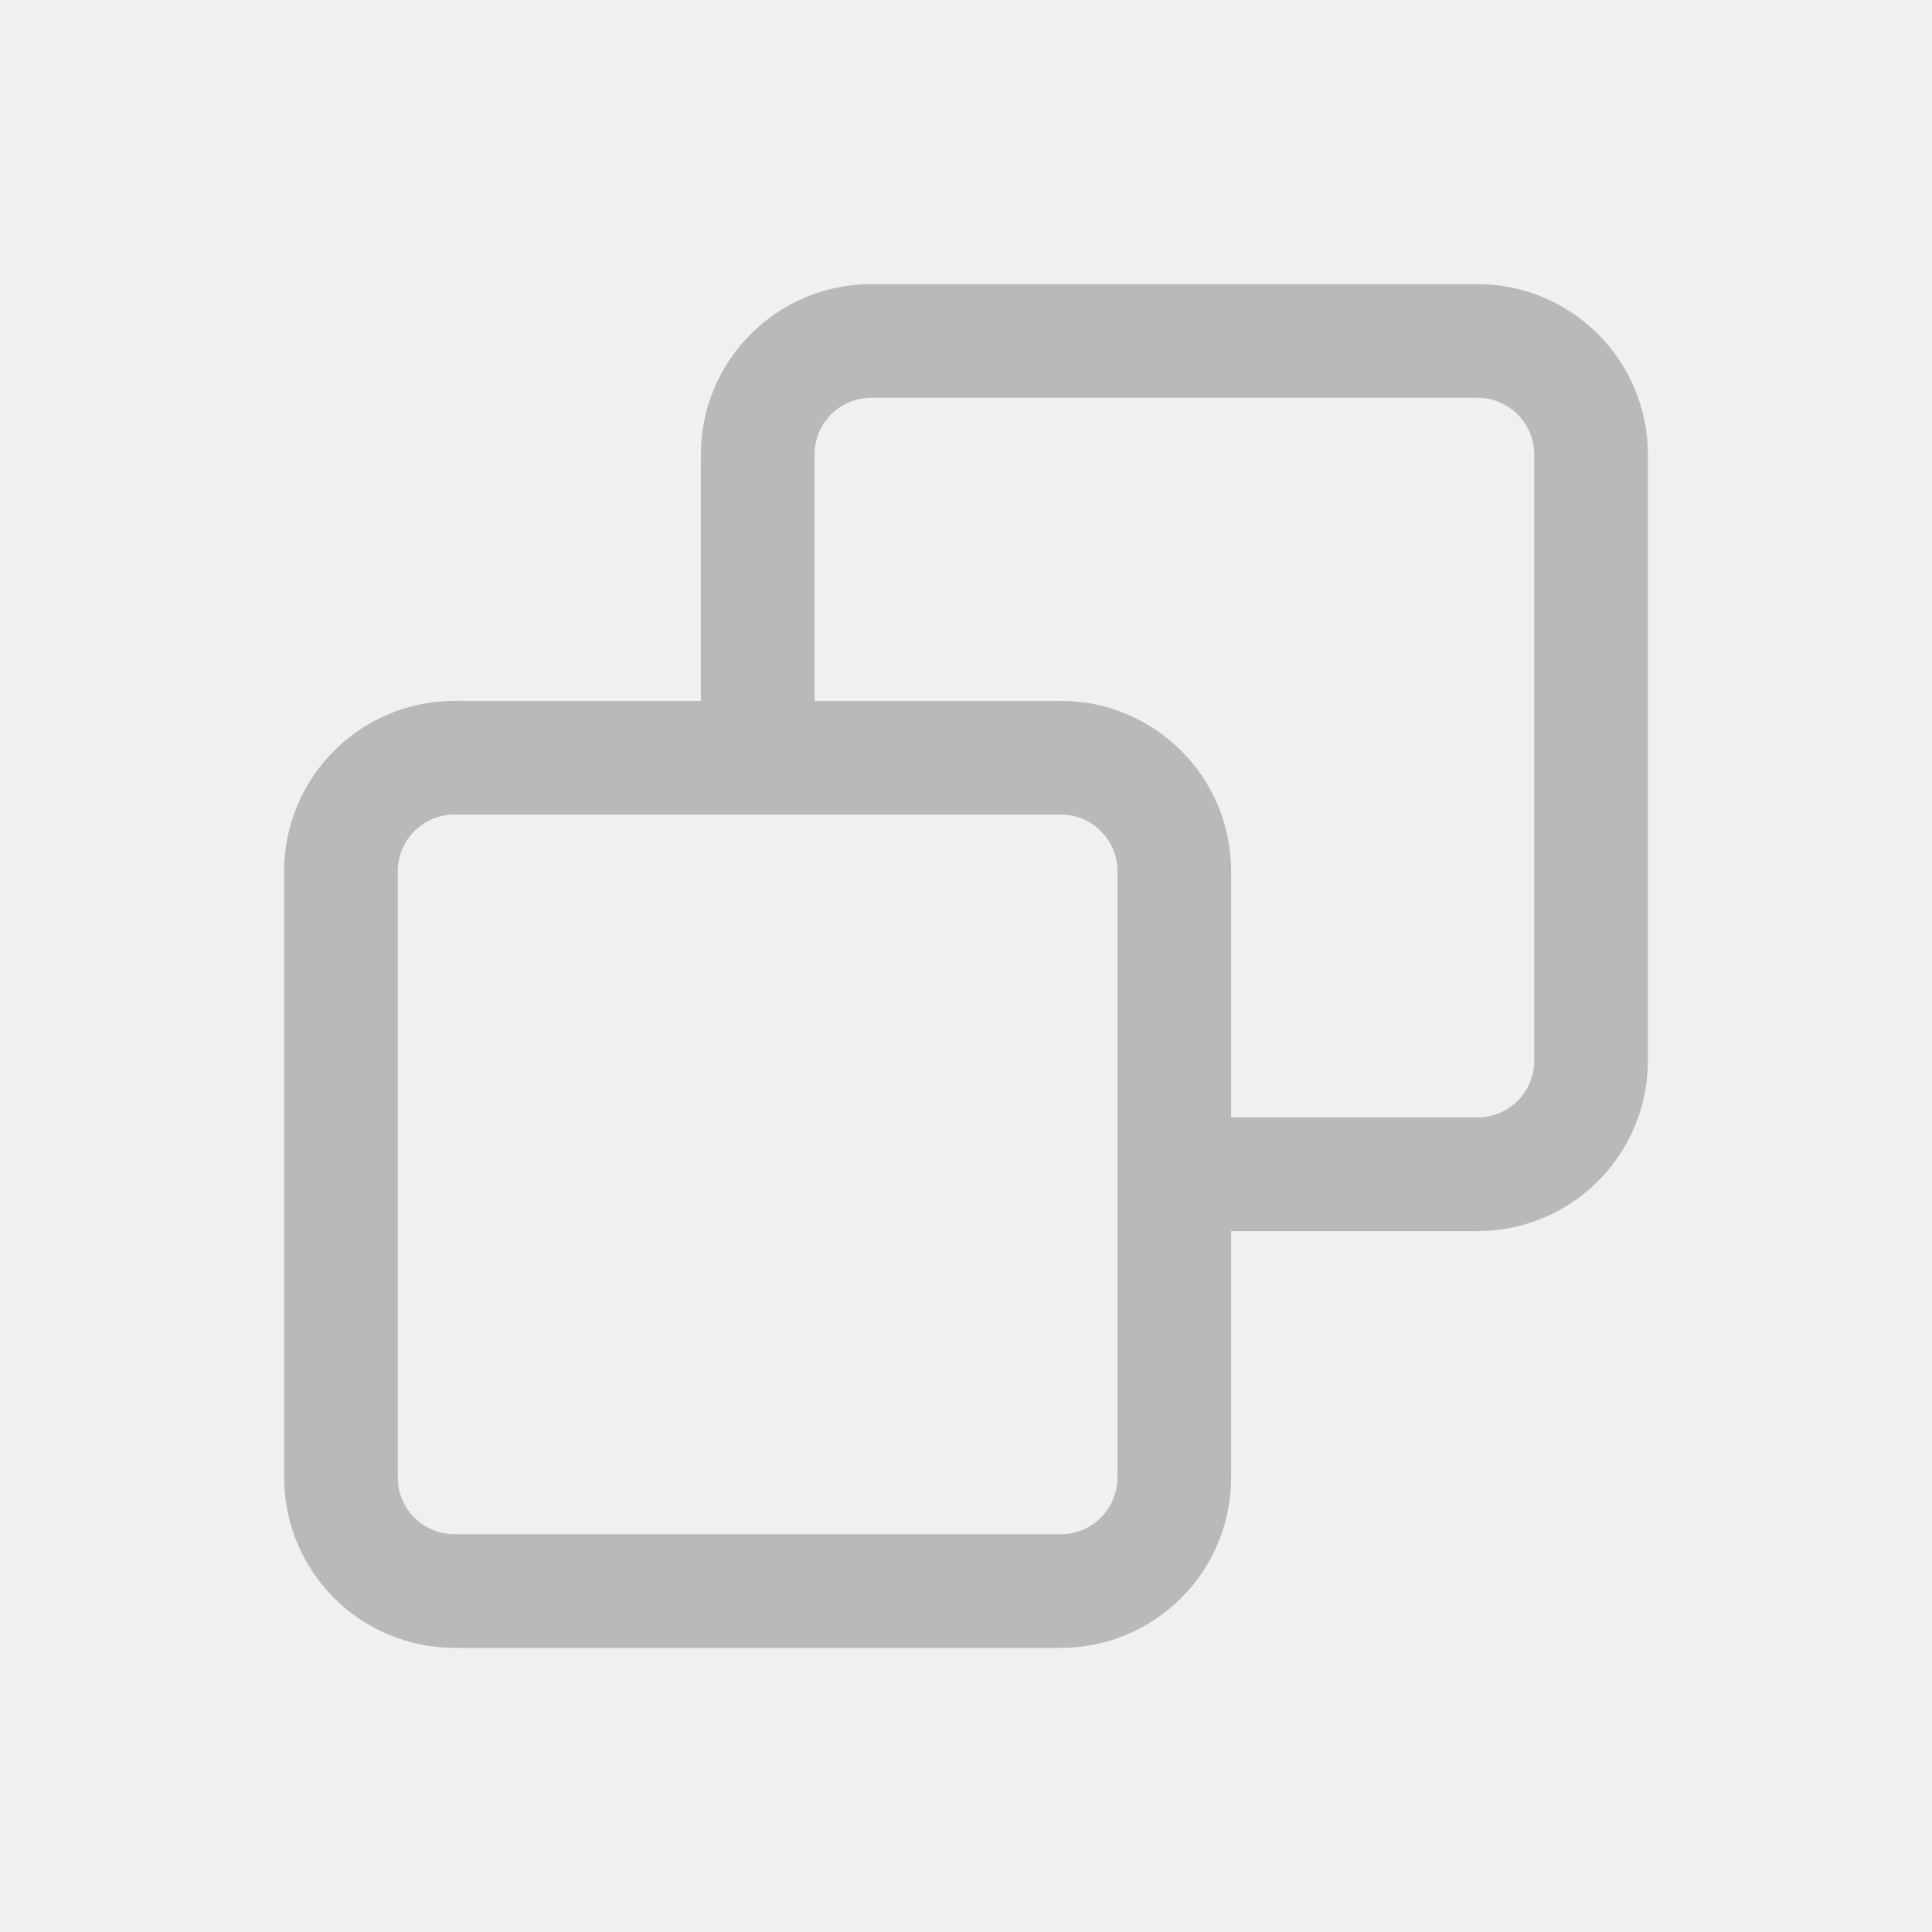
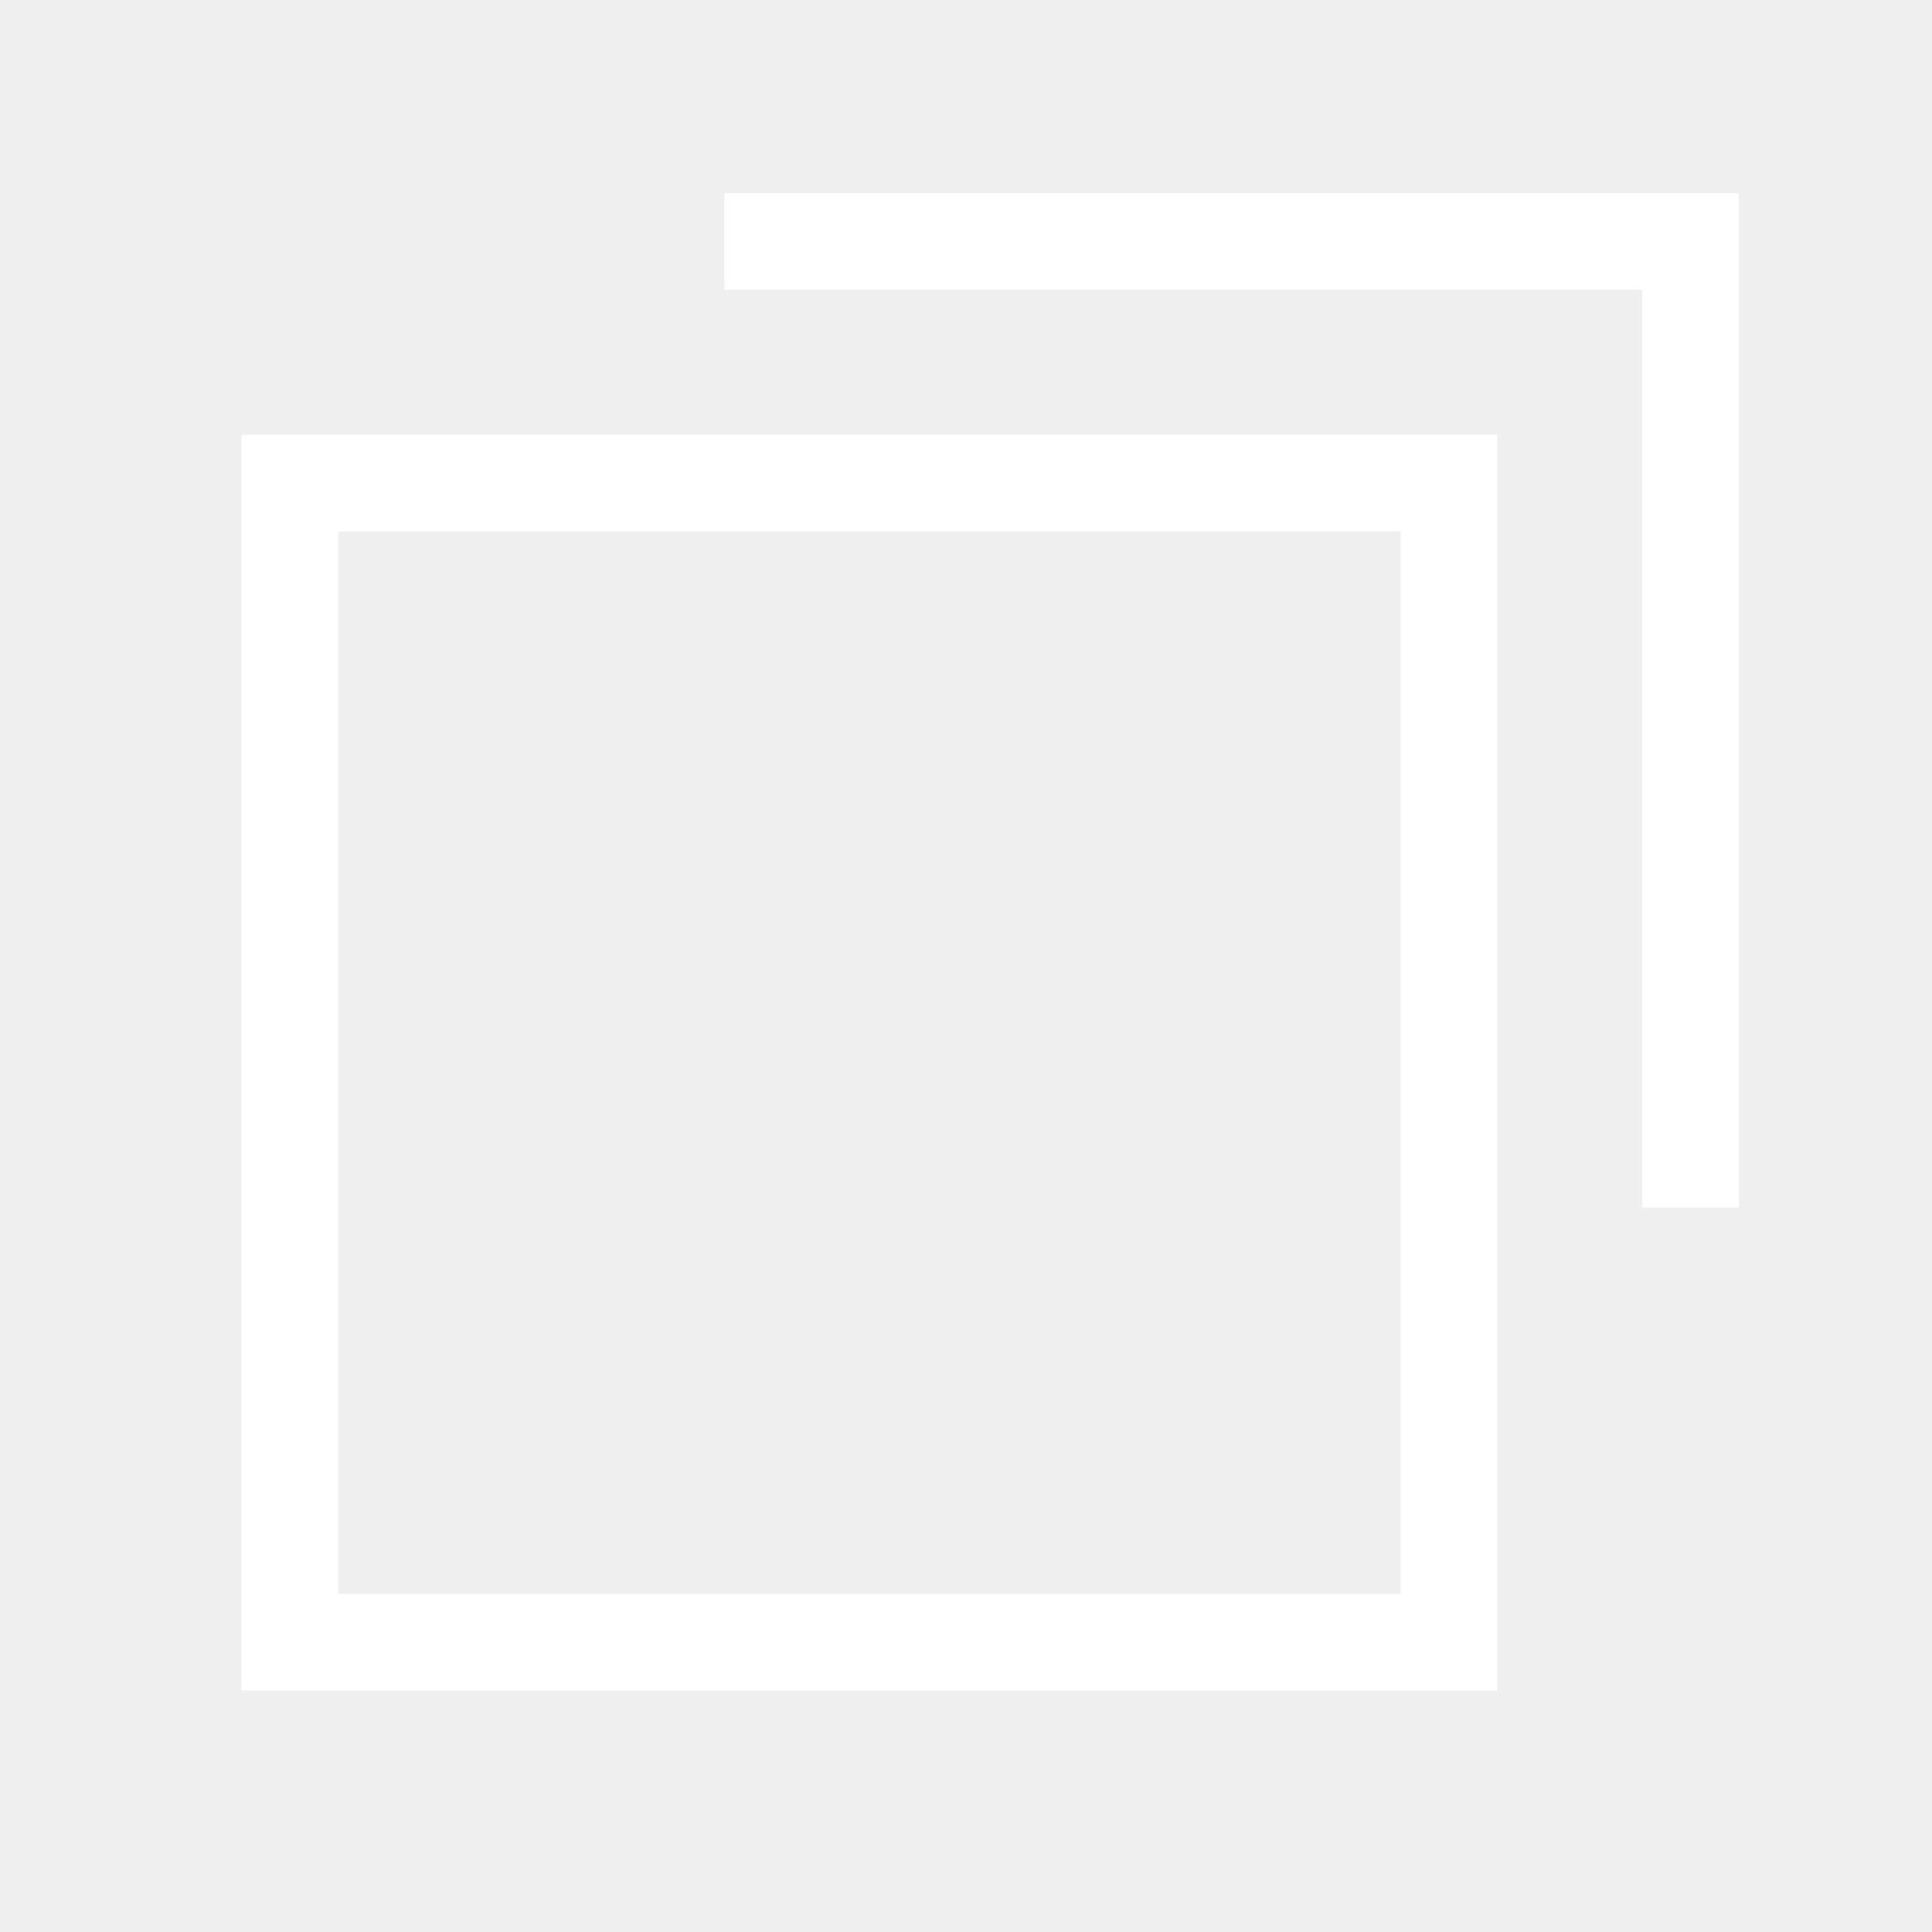
- <svg xmlns="http://www.w3.org/2000/svg" width="17" height="17" viewBox="0 0 17 17" fill="none">
-   <rect x="3" y="6.667" width="7.333" height="7.333" rx="1" stroke="#B9B9B9" />
-   <path d="M6.667 6.667V4C6.667 3.448 7.114 3 7.667 3H13C13.552 3 14 3.448 14 4V9.333C14 9.886 13.552 10.333 13 10.333H10.333" stroke="#B9B9B9" />
+ <svg xmlns="http://www.w3.org/2000/svg" width="20" height="20" viewBox="0 0 20 20" fill="none">
+   <path fill-rule="evenodd" clip-rule="evenodd" d="M15 17L15 5L3 5L3 17L15 17Z" stroke="white" stroke-linecap="round" />
+   <path d="M8 2.5H17.5V12" stroke="white" stroke-linecap="square" />
</svg>
